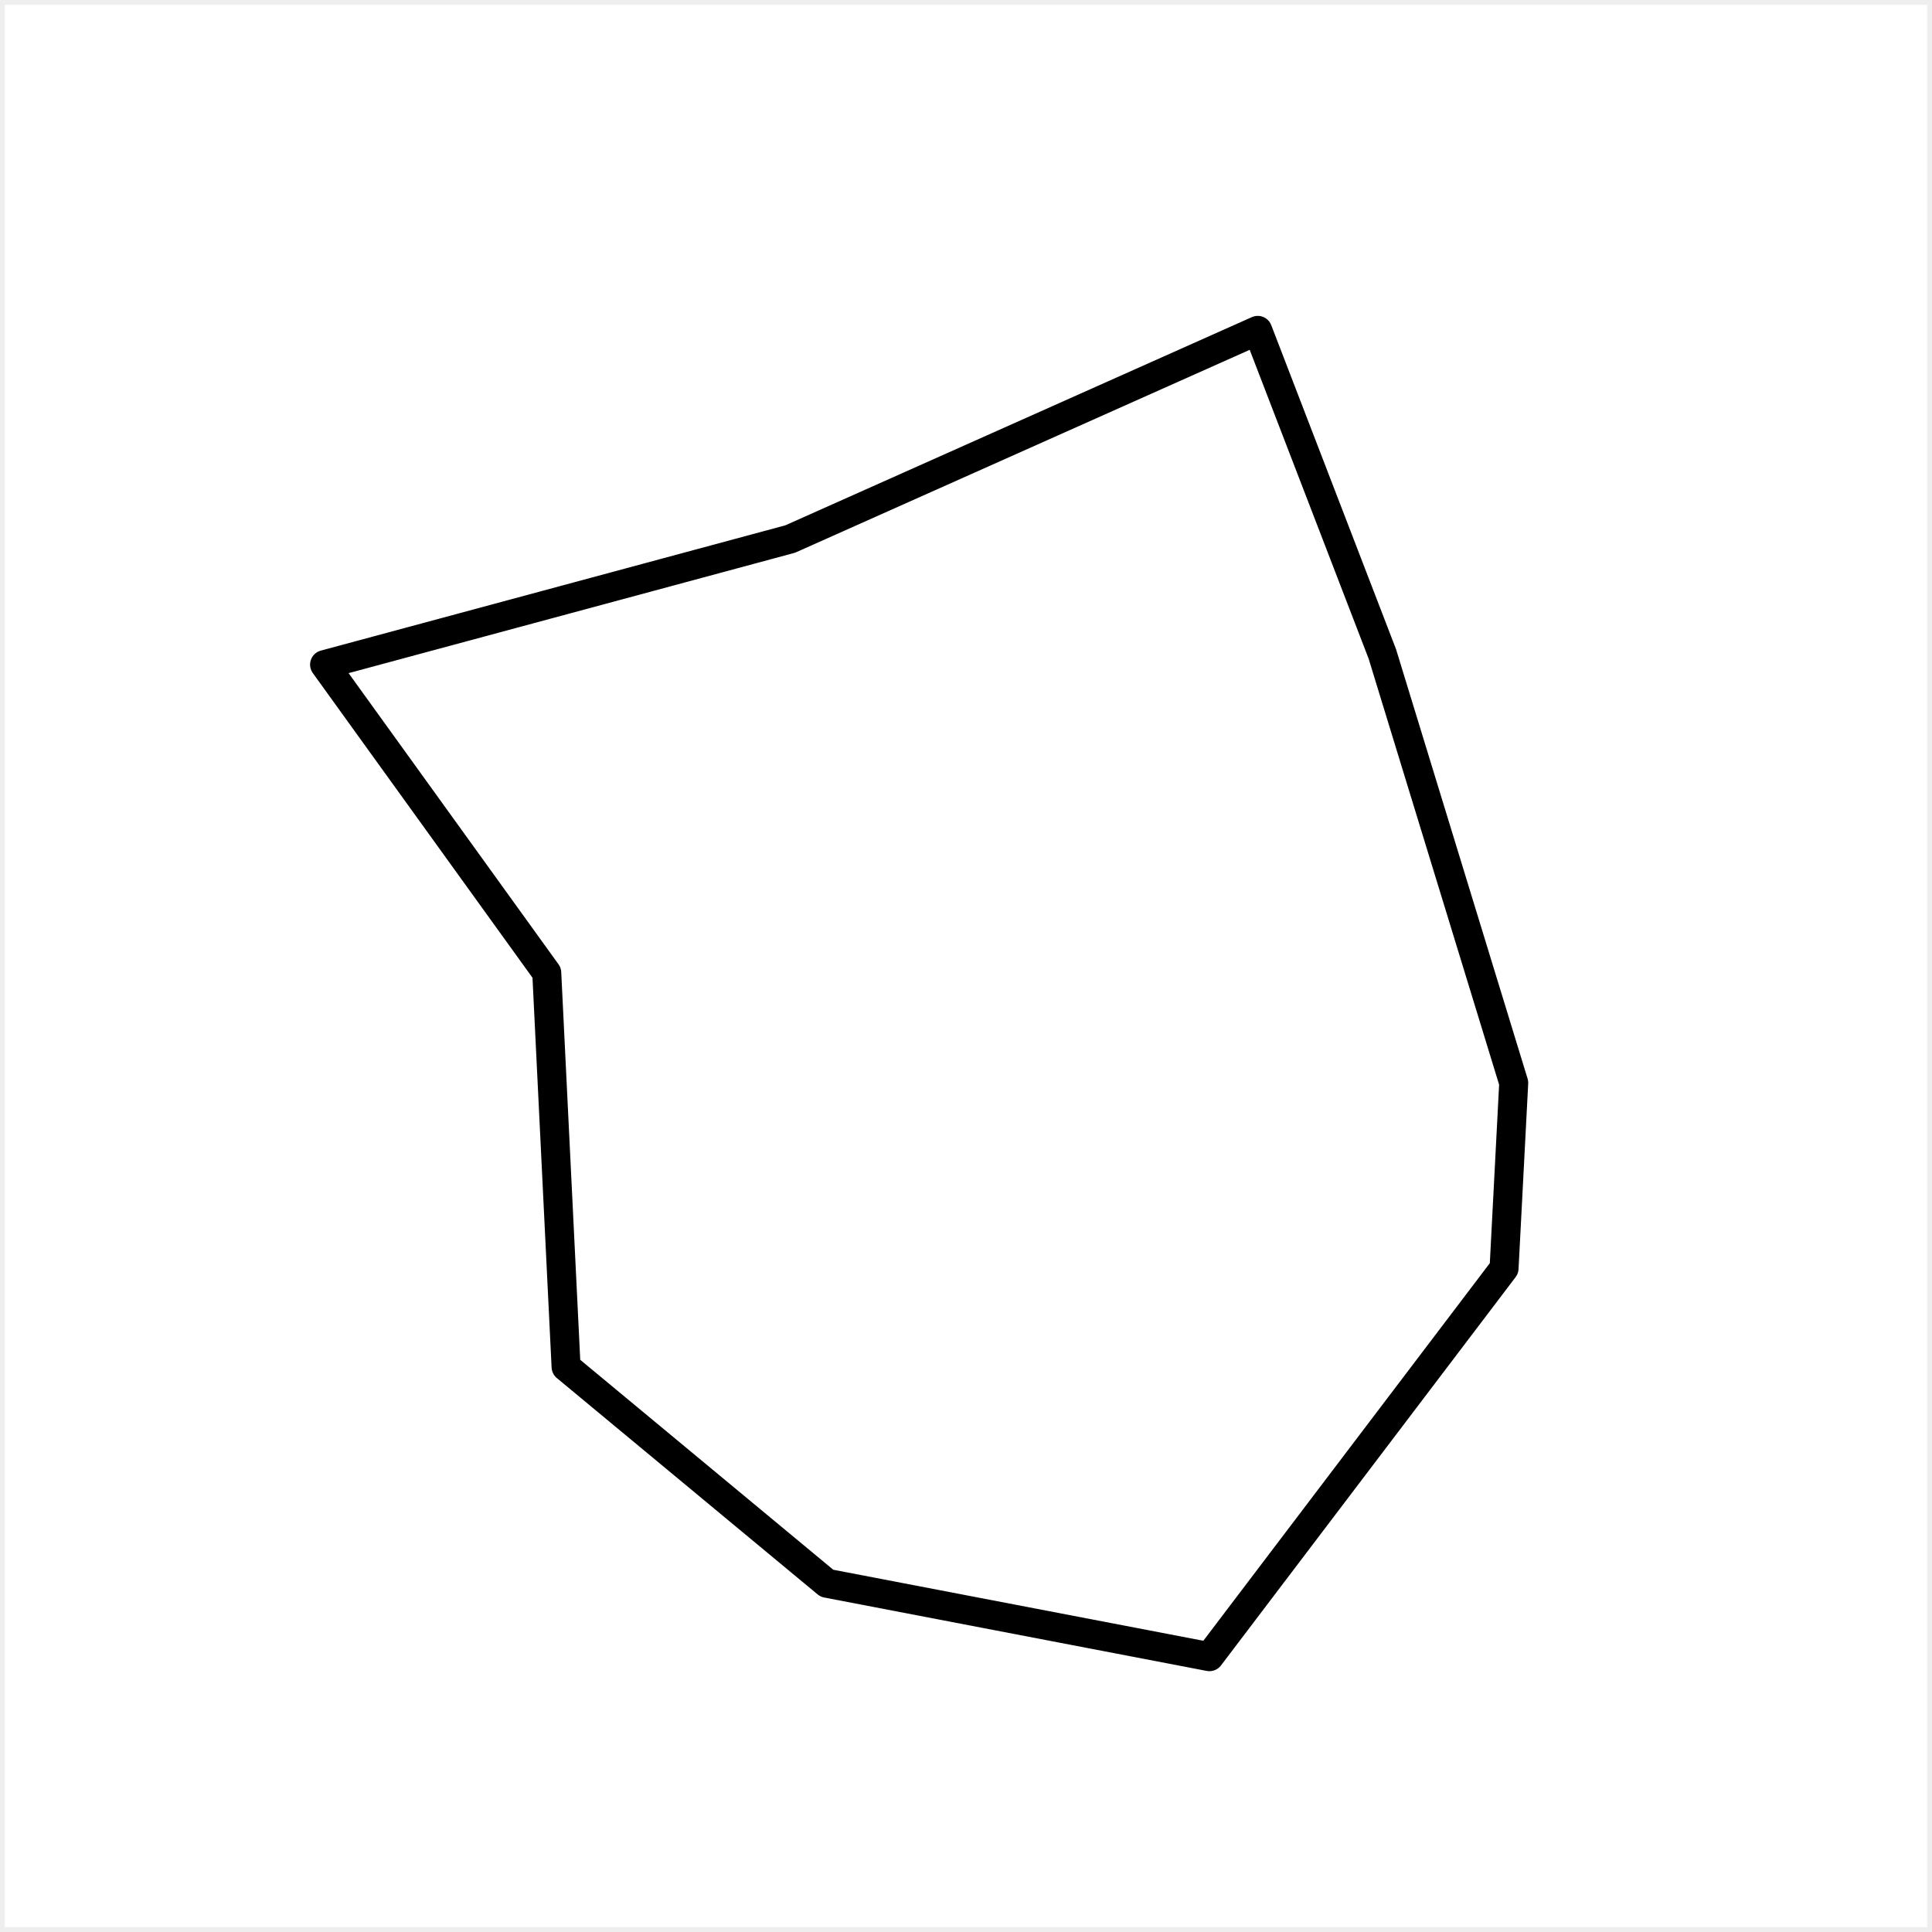
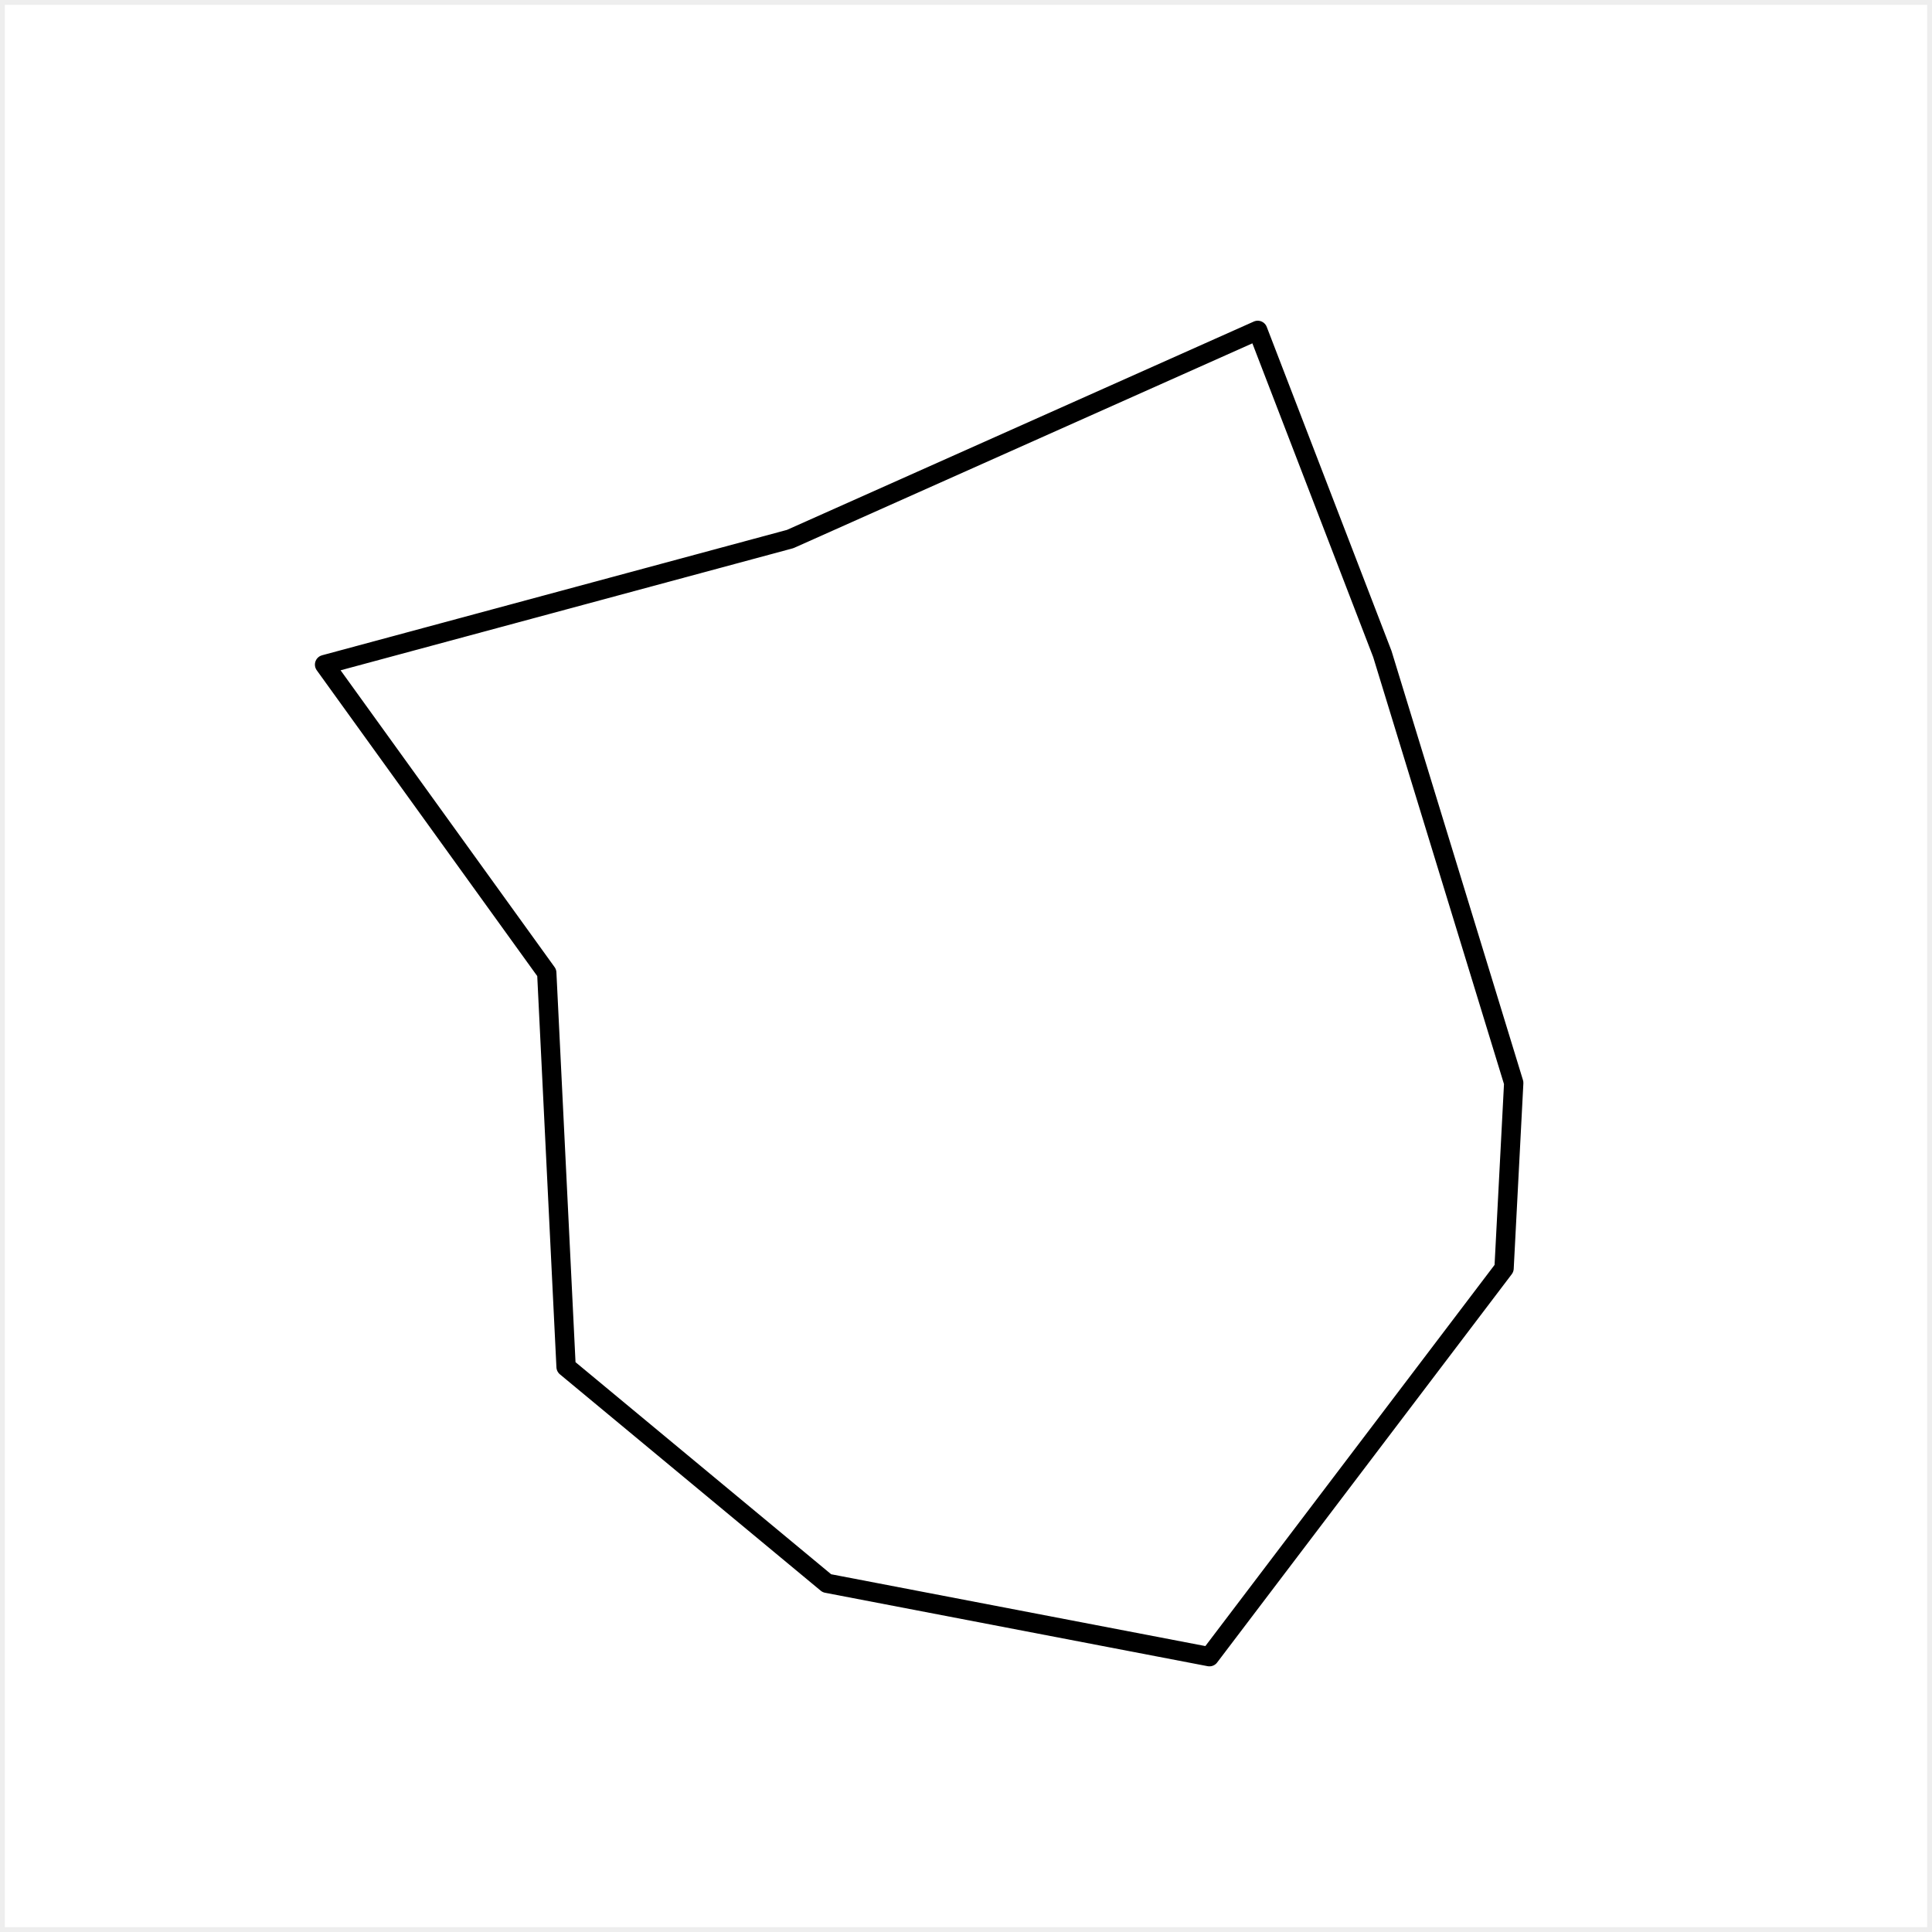
<svg xmlns="http://www.w3.org/2000/svg" width="20mm" height="20mm" viewBox="0 0 20 20">
  <rect x="0" y="0" width="20" height="20" fill="white" stroke="#eee" stroke-width="0.1" />
-   <polygon points="15.67,11.21 15.57,13.13 12.52,17.15 8.56,16.39 5.86,14.15 5.66,10.07 3.36,6.88 8.18,5.58 13.02,3.42 14.31,6.77" fill="none" stroke="black" stroke-width="0.3" stroke-linejoin="round" />
+   <polygon points="15.67,11.21 15.57,13.13 12.52,17.15 8.56,16.39 5.86,14.15 5.66,10.07 3.36,6.88 8.18,5.58 13.02,3.42 14.31,6.77" fill="none" stroke="black" stroke-width="0.2" stroke-linejoin="round" />
</svg>
